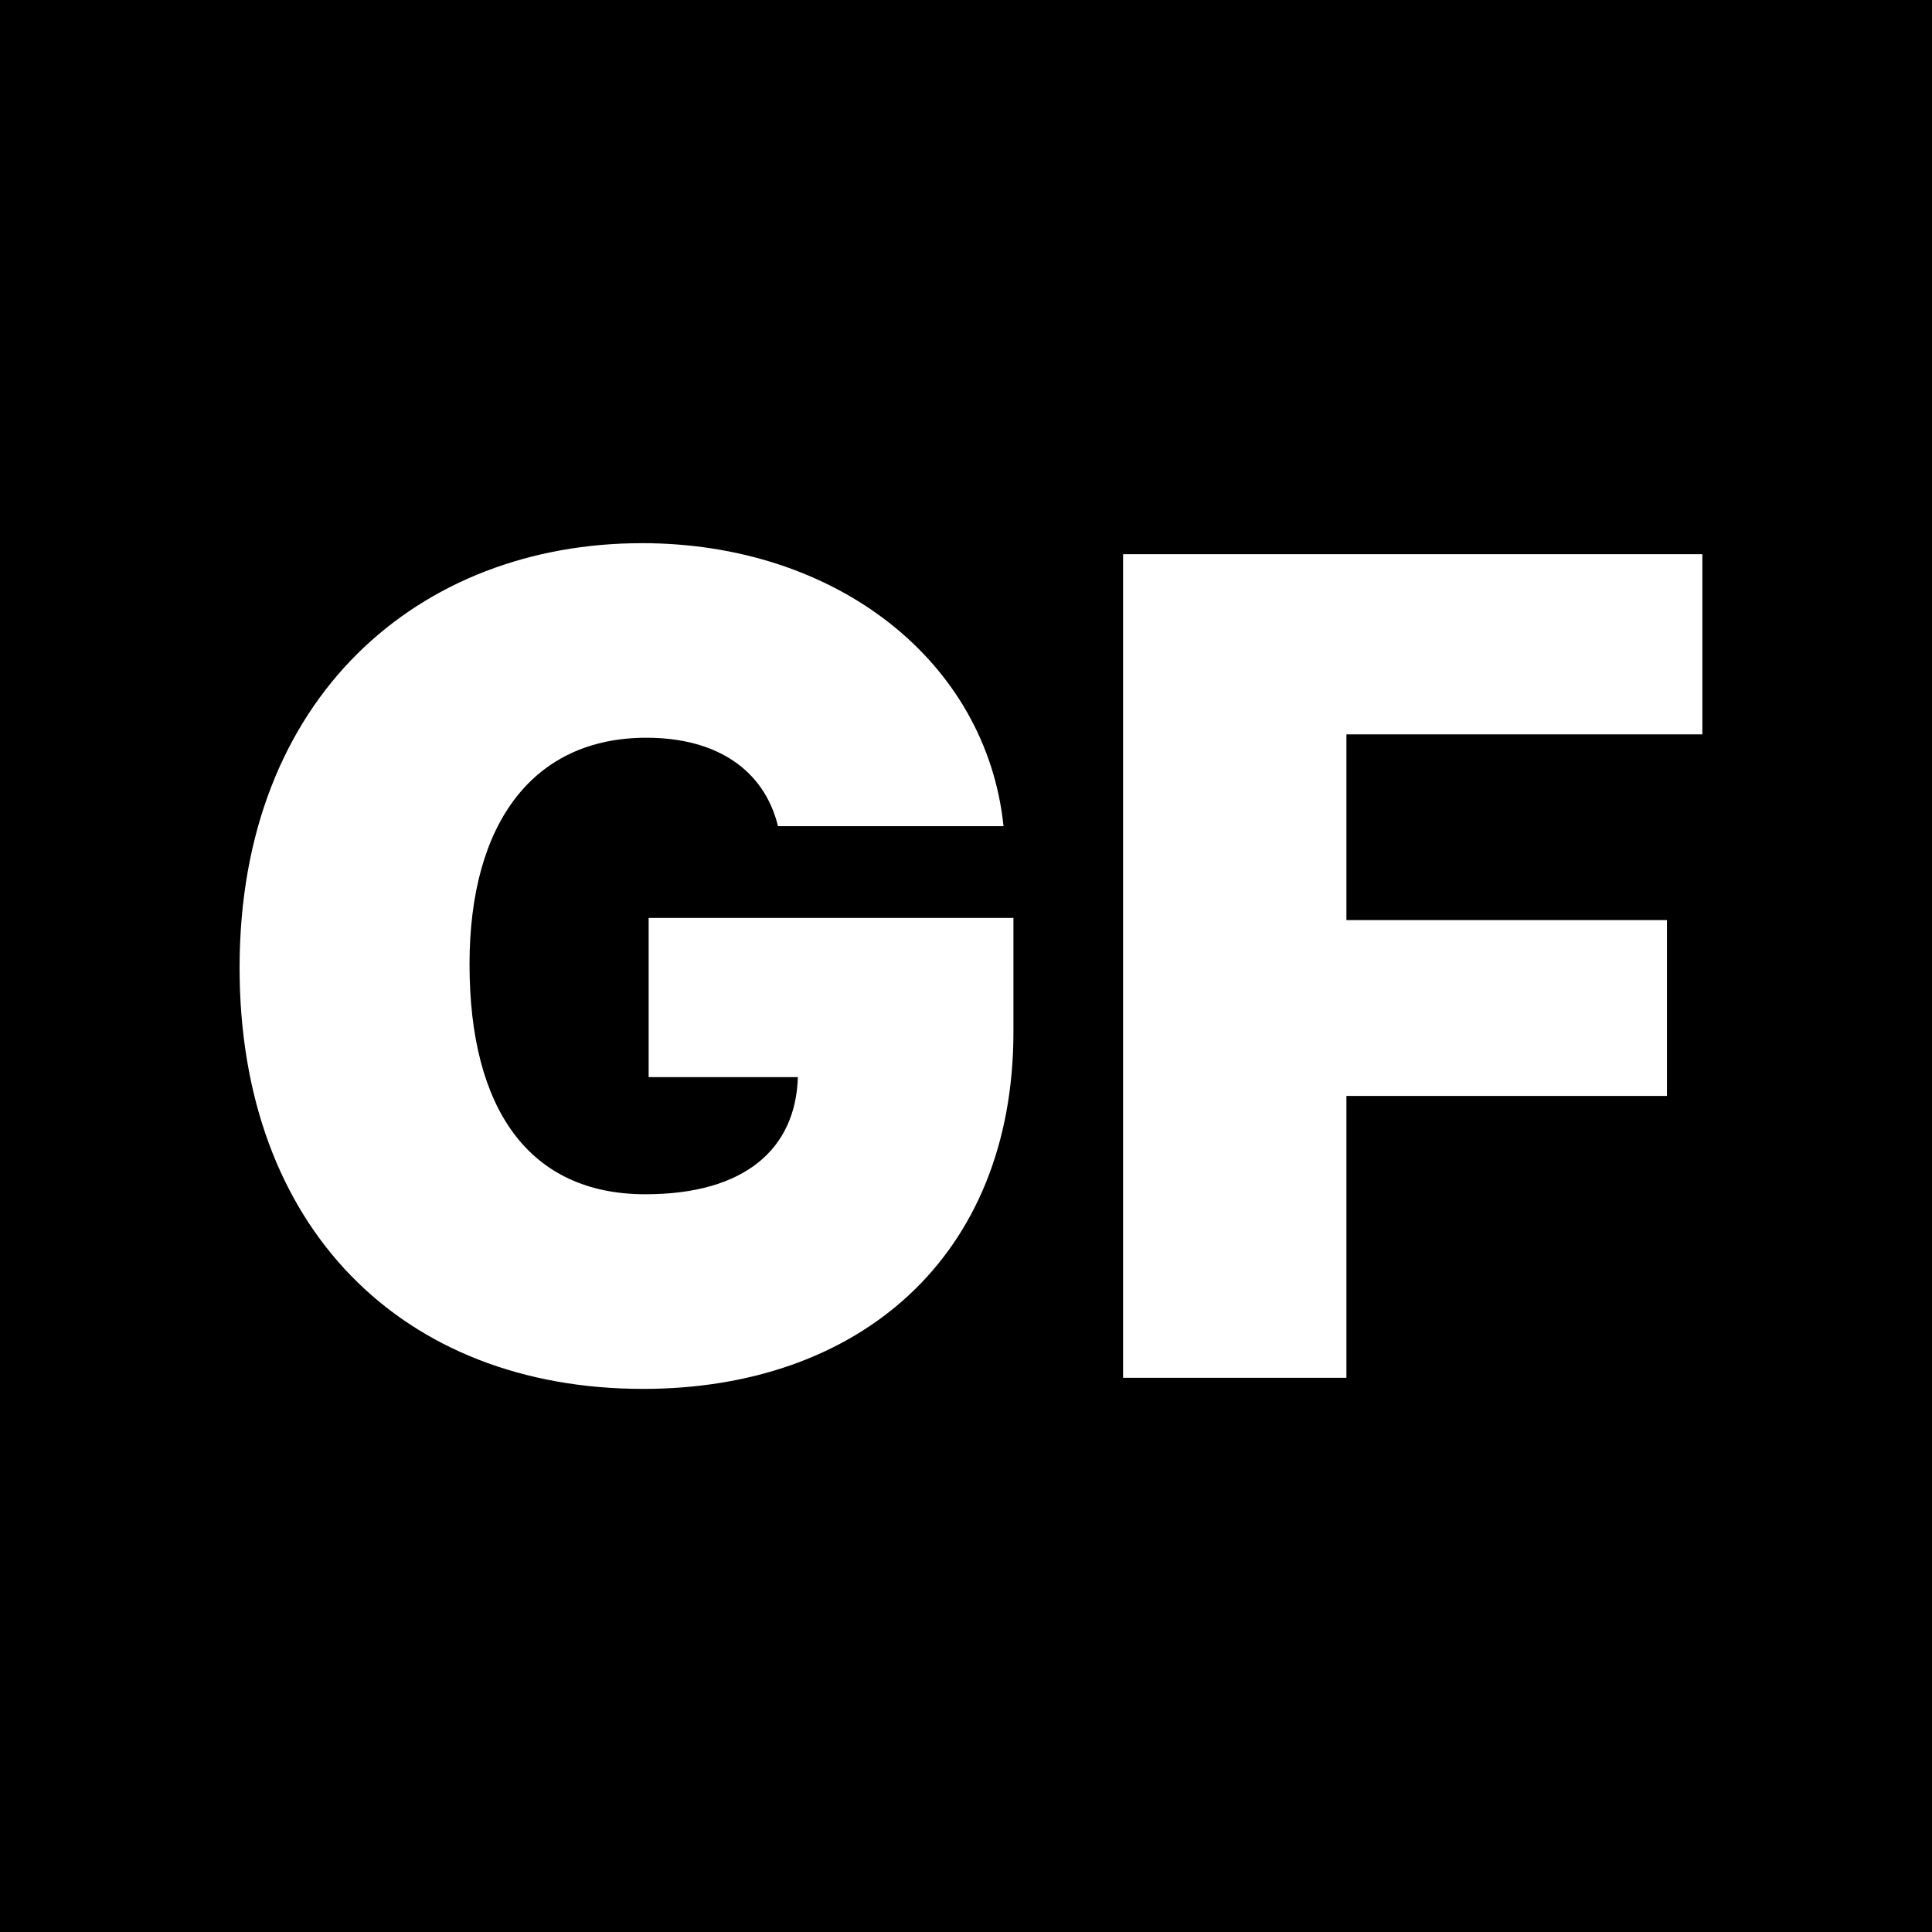
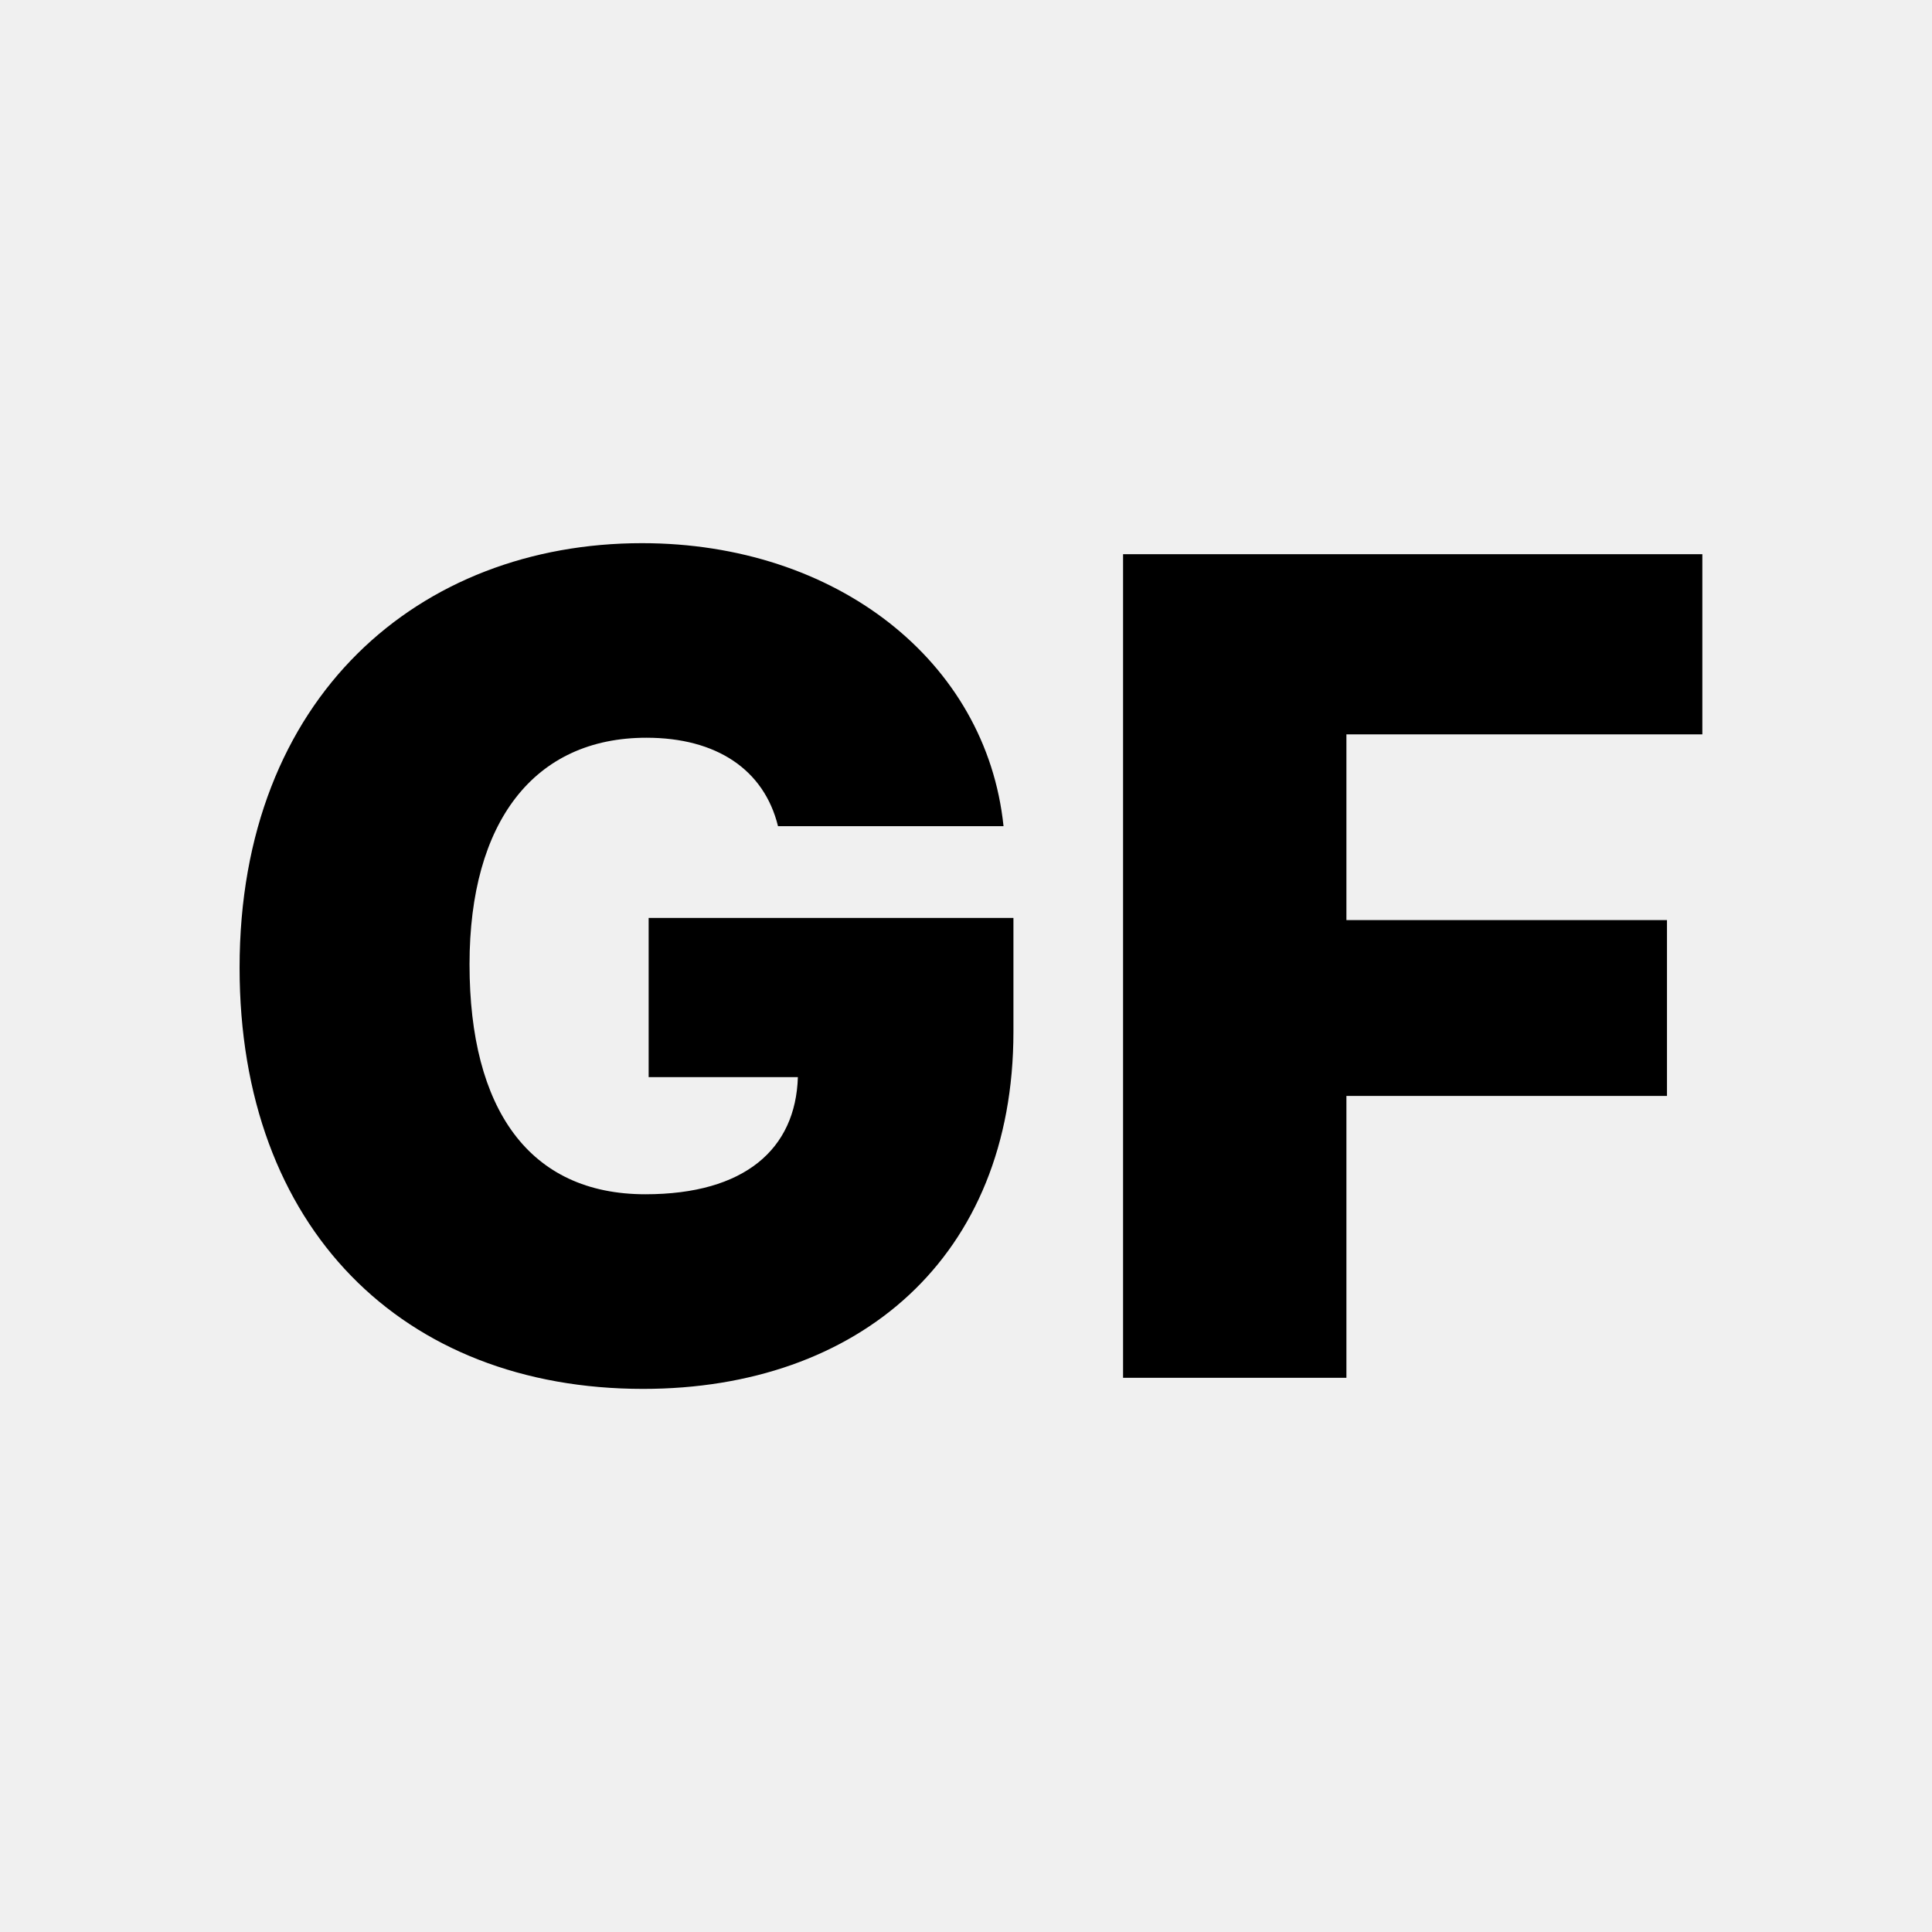
<svg xmlns="http://www.w3.org/2000/svg" width="512" height="512" viewBox="0 0 512 512">
  <defs>
    <style>
      .text { font-family: Inter, system-ui, -apple-system, Segoe UI, Roboto, Helvetica, Arial, "Apple Color Emoji", "Segoe UI Emoji"; font-weight: 900; }
    </style>
  </defs>
-   <rect width="512" height="512" fill="#000" />
-   <text x="256" y="256" fill="#fff" class="text" font-size="300" text-anchor="middle" dominant-baseline="central" letter-spacing="4">GF</text>
+   <text x="256" y="256" fill="#000" class="text" font-size="300" text-anchor="middle" dominant-baseline="central" letter-spacing="4">GF</text>
</svg>
